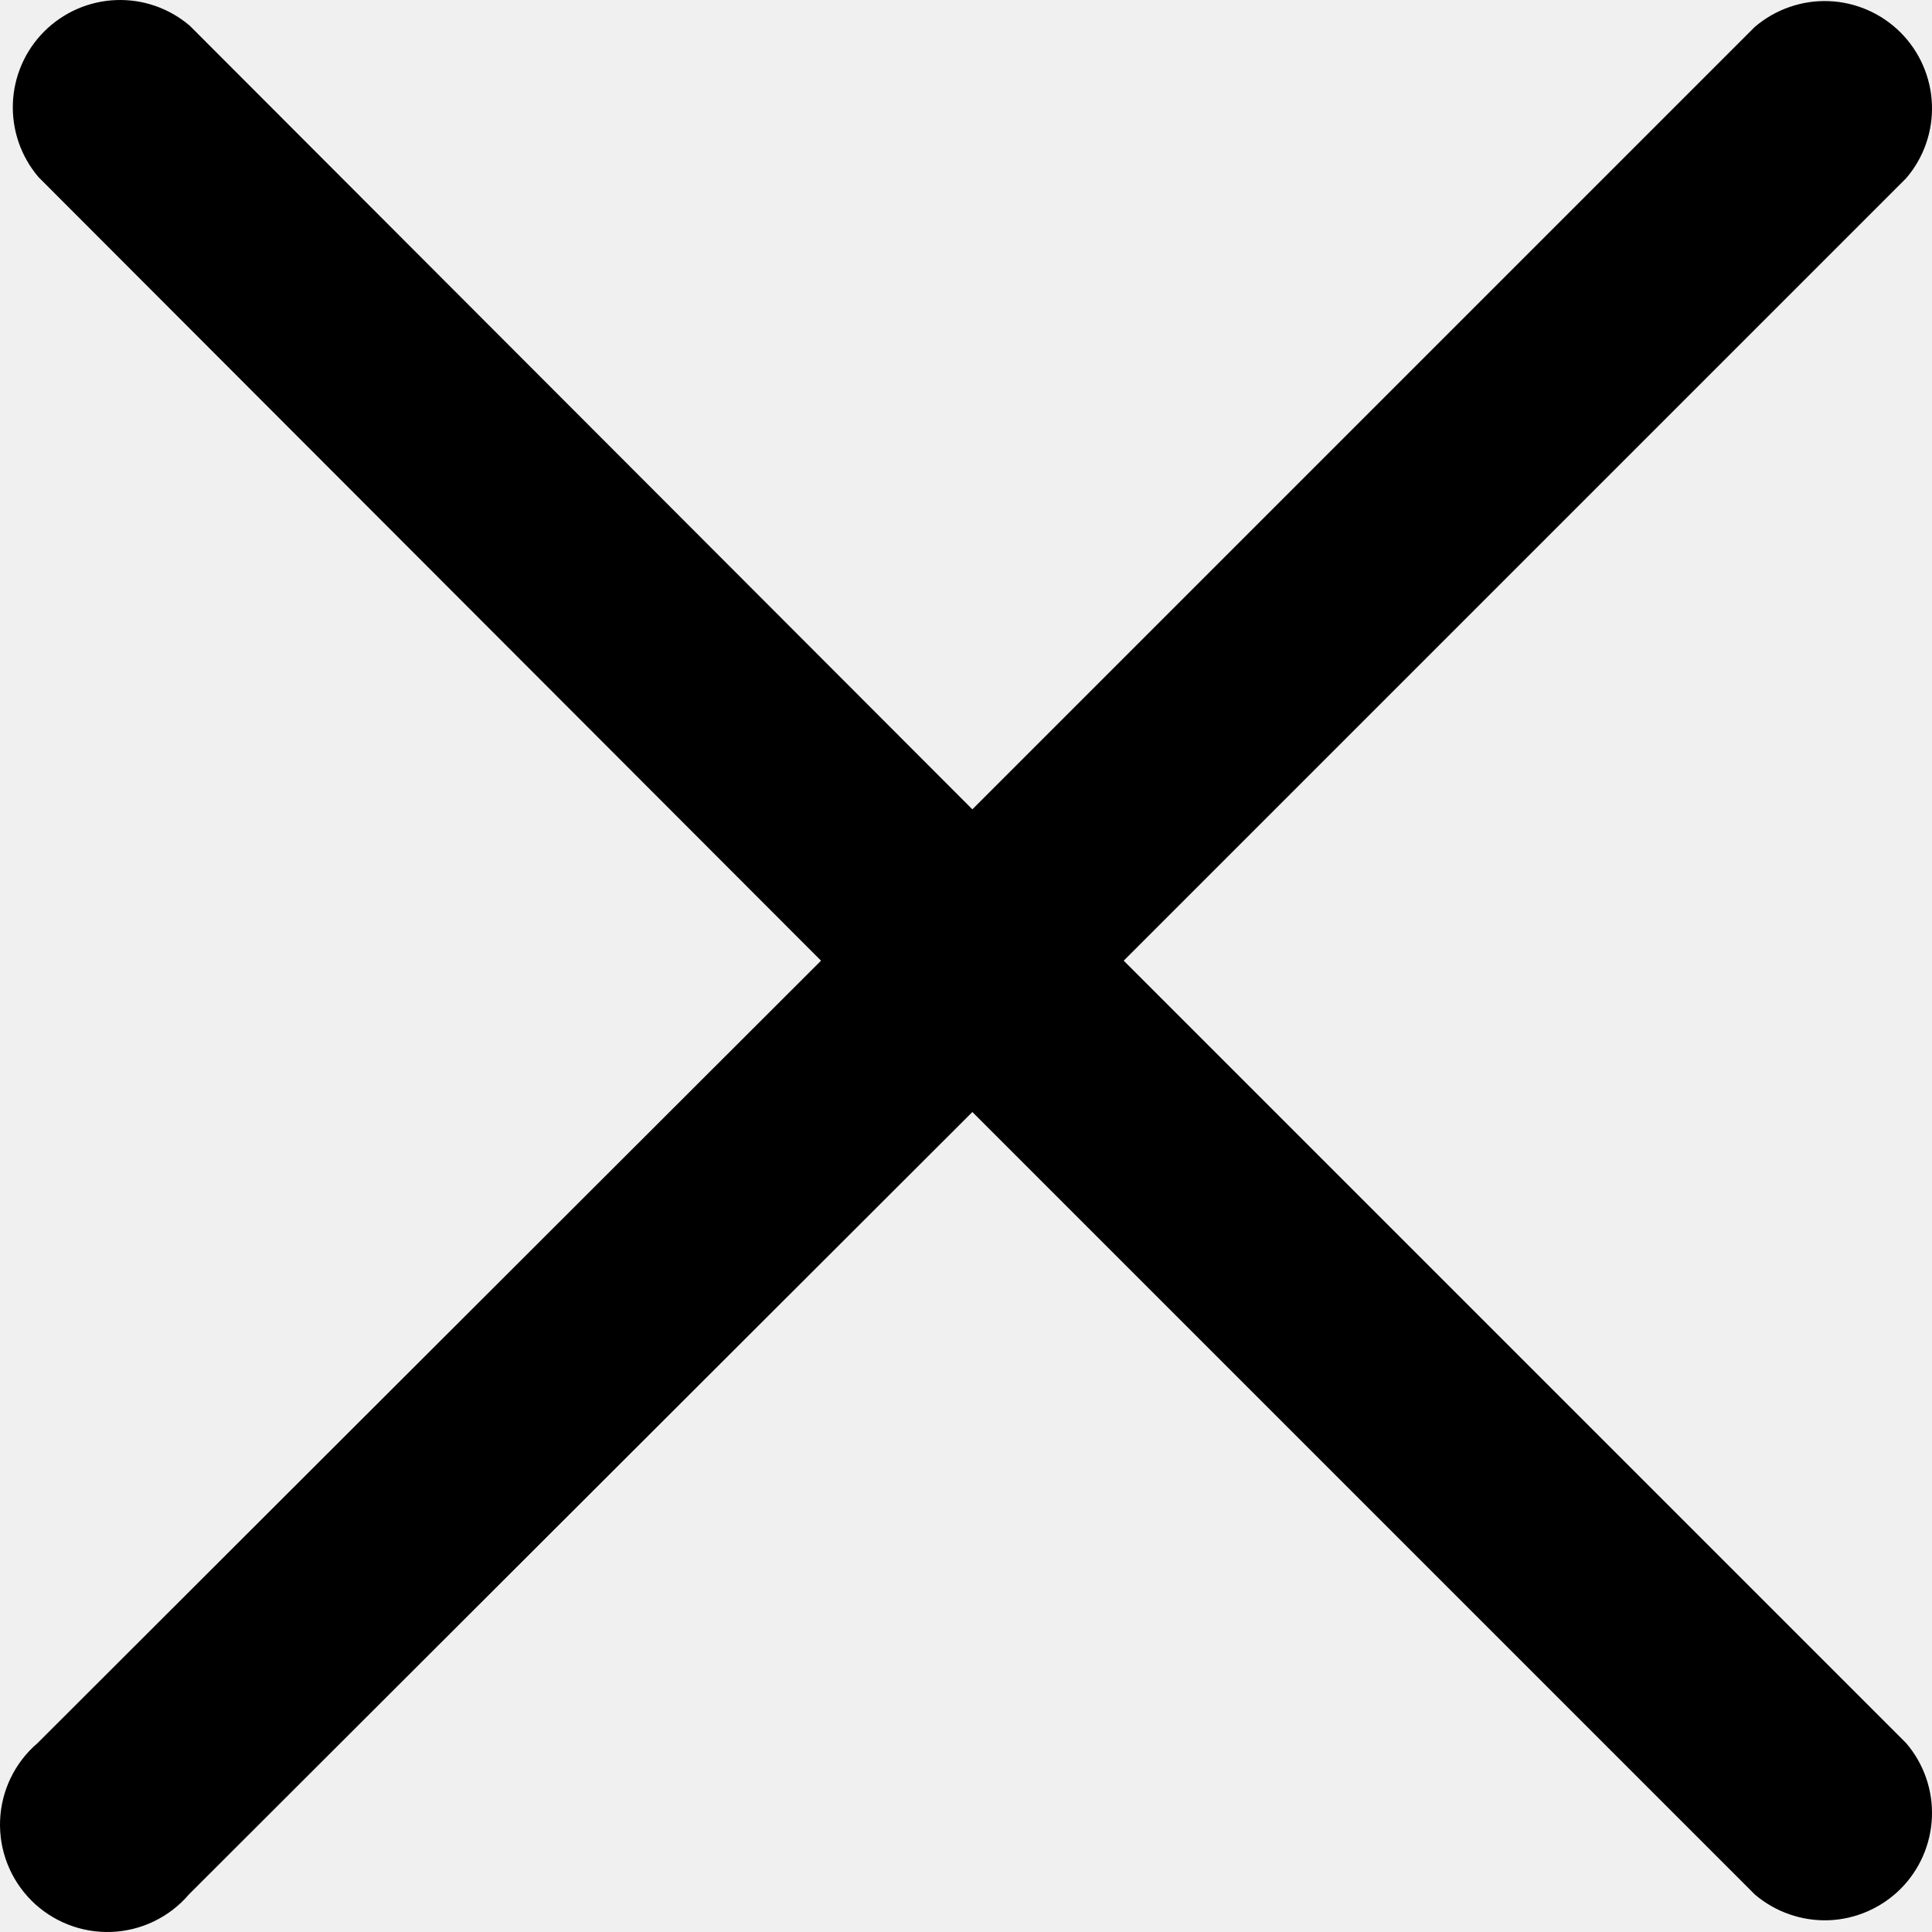
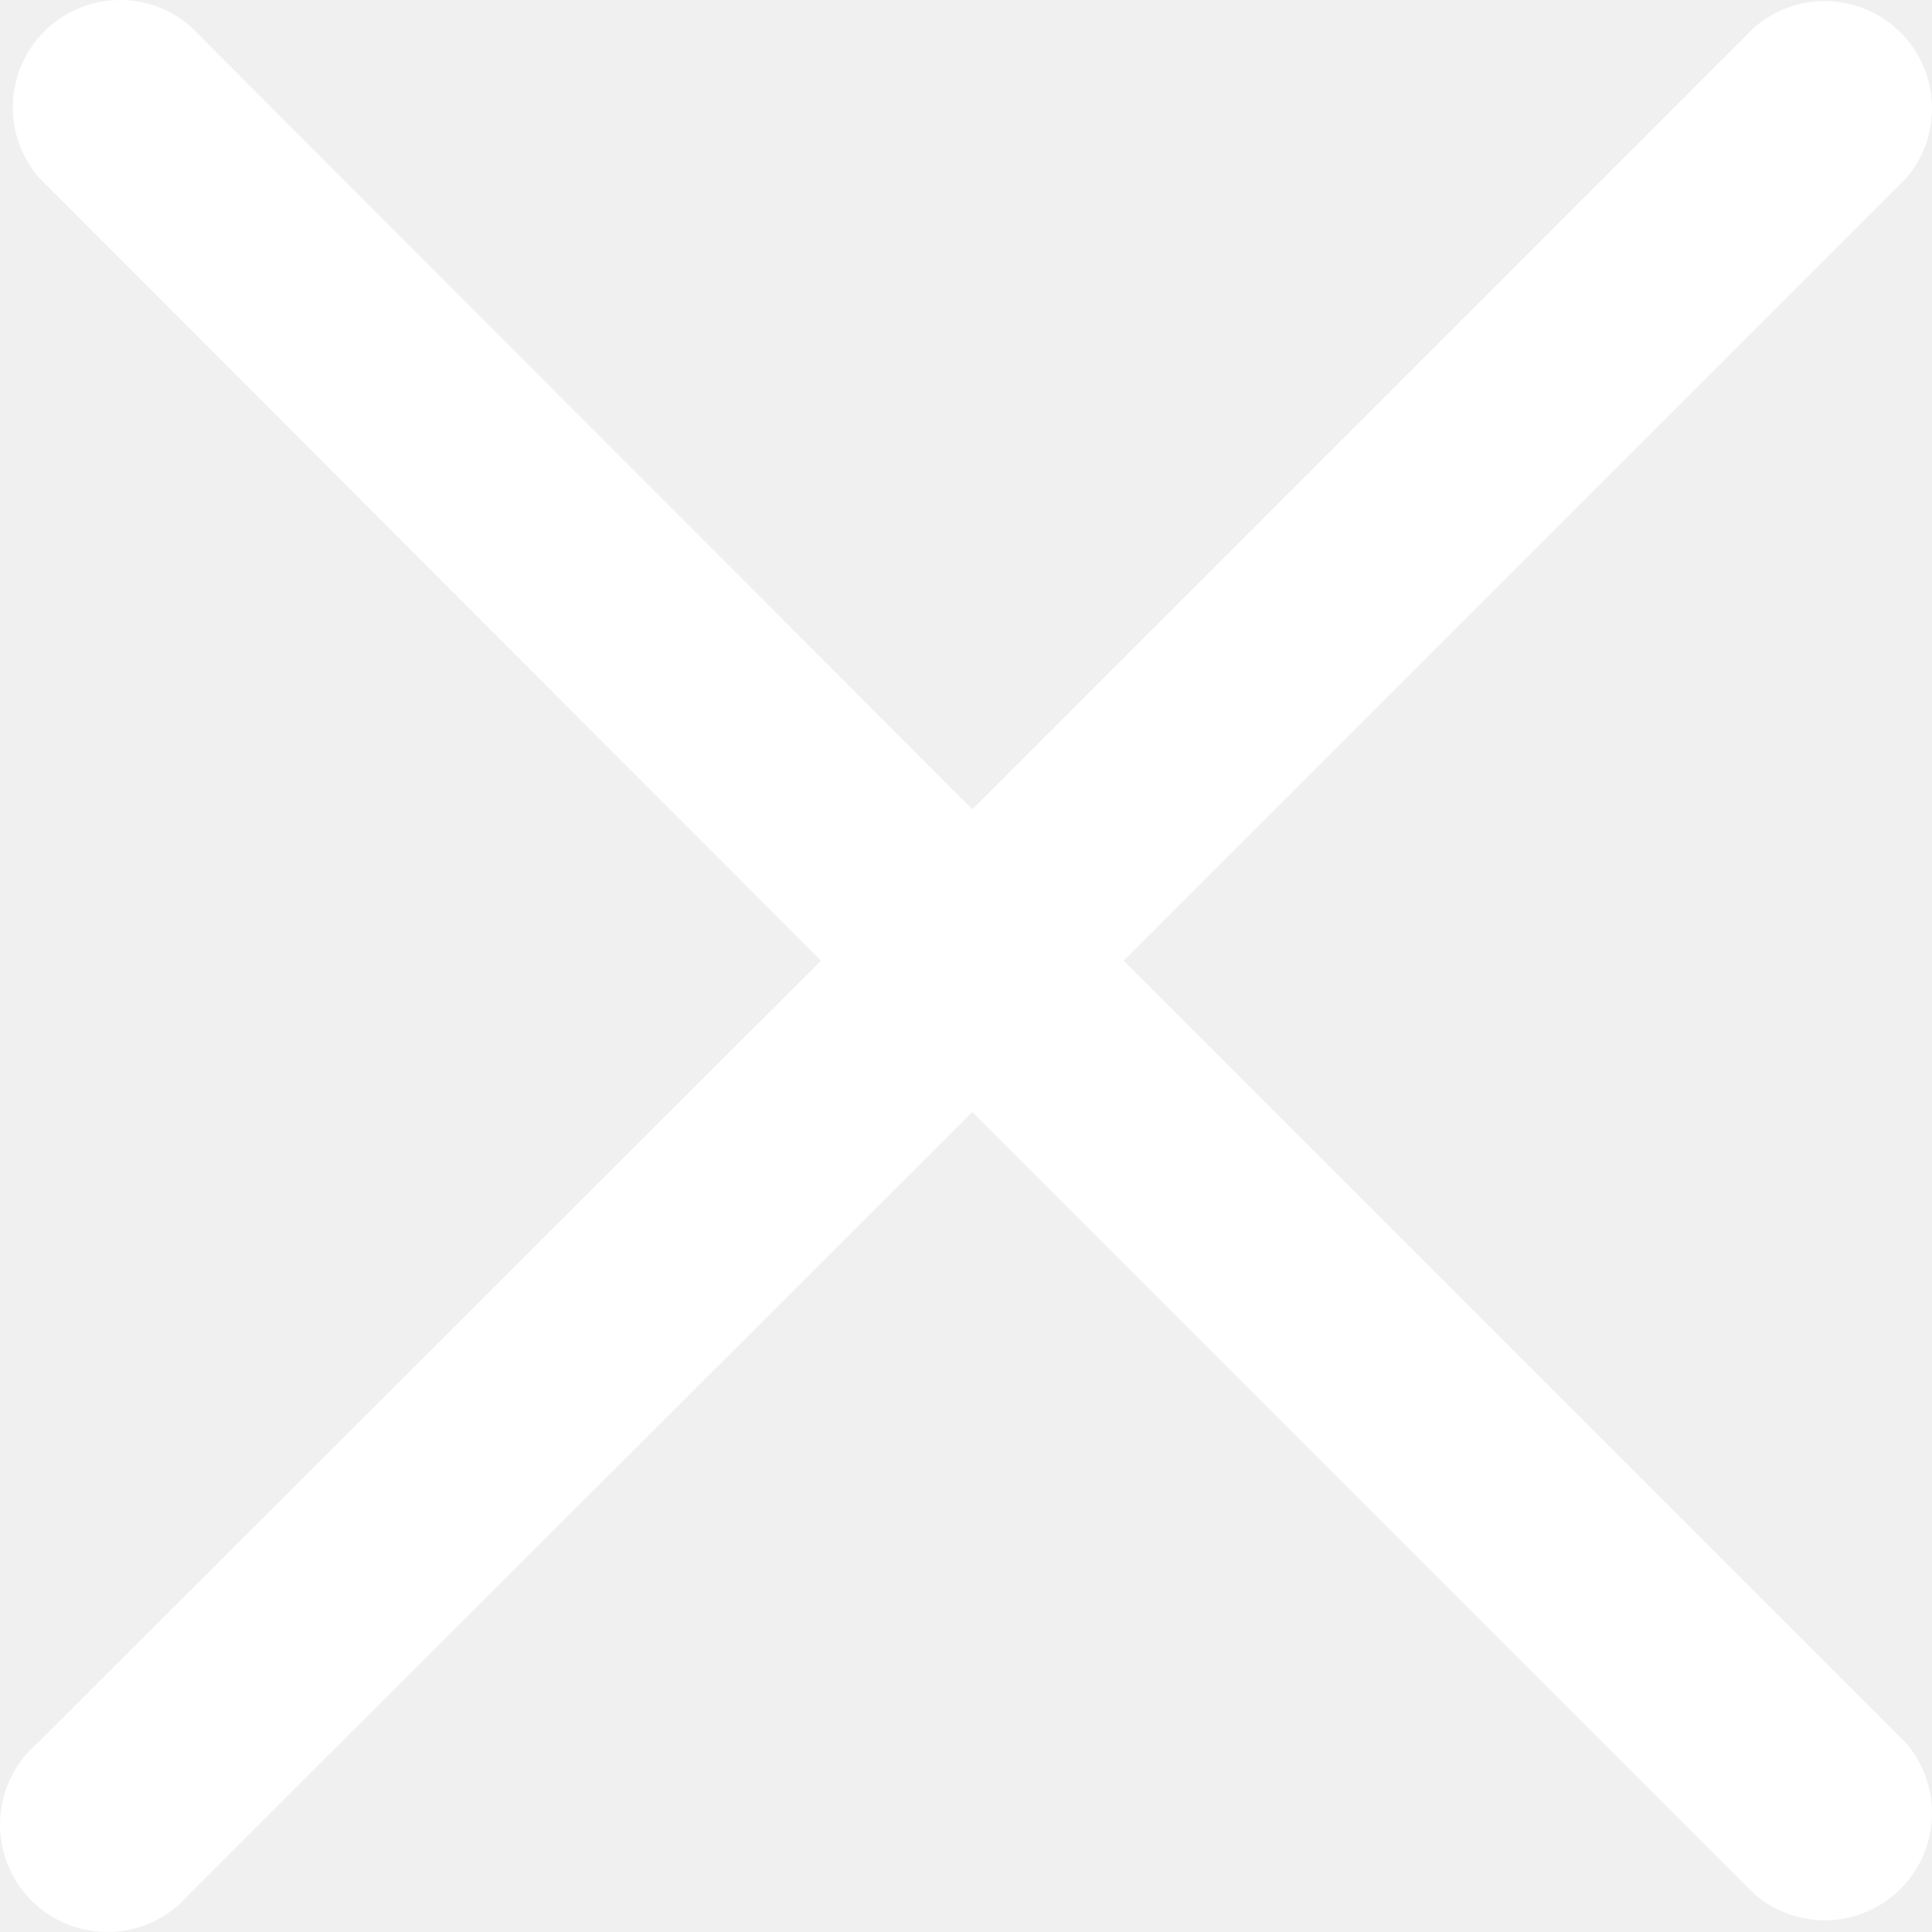
<svg xmlns="http://www.w3.org/2000/svg" width="24" height="24" viewBox="0 0 24 24" fill="none">
-   <path d="M13.959 11.934L23.679 2.214C23.898 1.959 24.012 1.631 23.999 1.295C23.986 0.96 23.847 0.641 23.61 0.404C23.372 0.166 23.054 0.027 22.718 0.014C22.383 0.001 22.055 0.116 21.799 0.334L12.079 10.054L2.359 0.321C2.104 0.102 1.776 -0.012 1.441 0.001C1.105 0.014 0.787 0.153 0.549 0.391C0.312 0.628 0.173 0.946 0.16 1.282C0.147 1.617 0.261 1.946 0.479 2.201L10.199 11.934L0.466 21.654C0.326 21.773 0.213 21.921 0.133 22.086C0.053 22.251 0.008 22.432 0.001 22.615C-0.006 22.799 0.025 22.982 0.092 23.153C0.159 23.324 0.261 23.48 0.391 23.61C0.52 23.739 0.676 23.841 0.847 23.908C1.018 23.975 1.201 24.006 1.385 23.999C1.568 23.992 1.749 23.947 1.914 23.867C2.079 23.787 2.227 23.674 2.346 23.534L12.079 13.814L21.799 23.534C22.055 23.752 22.383 23.866 22.718 23.854C23.054 23.841 23.372 23.701 23.61 23.464C23.847 23.227 23.986 22.908 23.999 22.573C24.012 22.237 23.898 21.909 23.679 21.654L13.959 11.934Z" fill="black" />
+   <path d="M13.959 11.934L23.679 2.214C23.898 1.959 24.012 1.631 23.999 1.295C23.986 0.96 23.847 0.641 23.61 0.404C23.372 0.166 23.054 0.027 22.718 0.014C22.383 0.001 22.055 0.116 21.799 0.334L12.079 10.054L2.359 0.321C2.104 0.102 1.776 -0.012 1.441 0.001C1.105 0.014 0.787 0.153 0.549 0.391C0.312 0.628 0.173 0.946 0.16 1.282C0.147 1.617 0.261 1.946 0.479 2.201L10.199 11.934L0.466 21.654C0.326 21.773 0.213 21.921 0.133 22.086C0.053 22.251 0.008 22.432 0.001 22.615C-0.006 22.799 0.025 22.982 0.092 23.153C0.159 23.324 0.261 23.48 0.391 23.61C0.52 23.739 0.676 23.841 0.847 23.908C1.018 23.975 1.201 24.006 1.385 23.999C1.568 23.992 1.749 23.947 1.914 23.867C2.079 23.787 2.227 23.674 2.346 23.534L12.079 13.814L21.799 23.534C22.055 23.752 22.383 23.866 22.718 23.854C23.054 23.841 23.372 23.701 23.61 23.464C23.847 23.227 23.986 22.908 23.999 22.573C24.012 22.237 23.898 21.909 23.679 21.654L13.959 11.934Z" fill="white" />
</svg>
